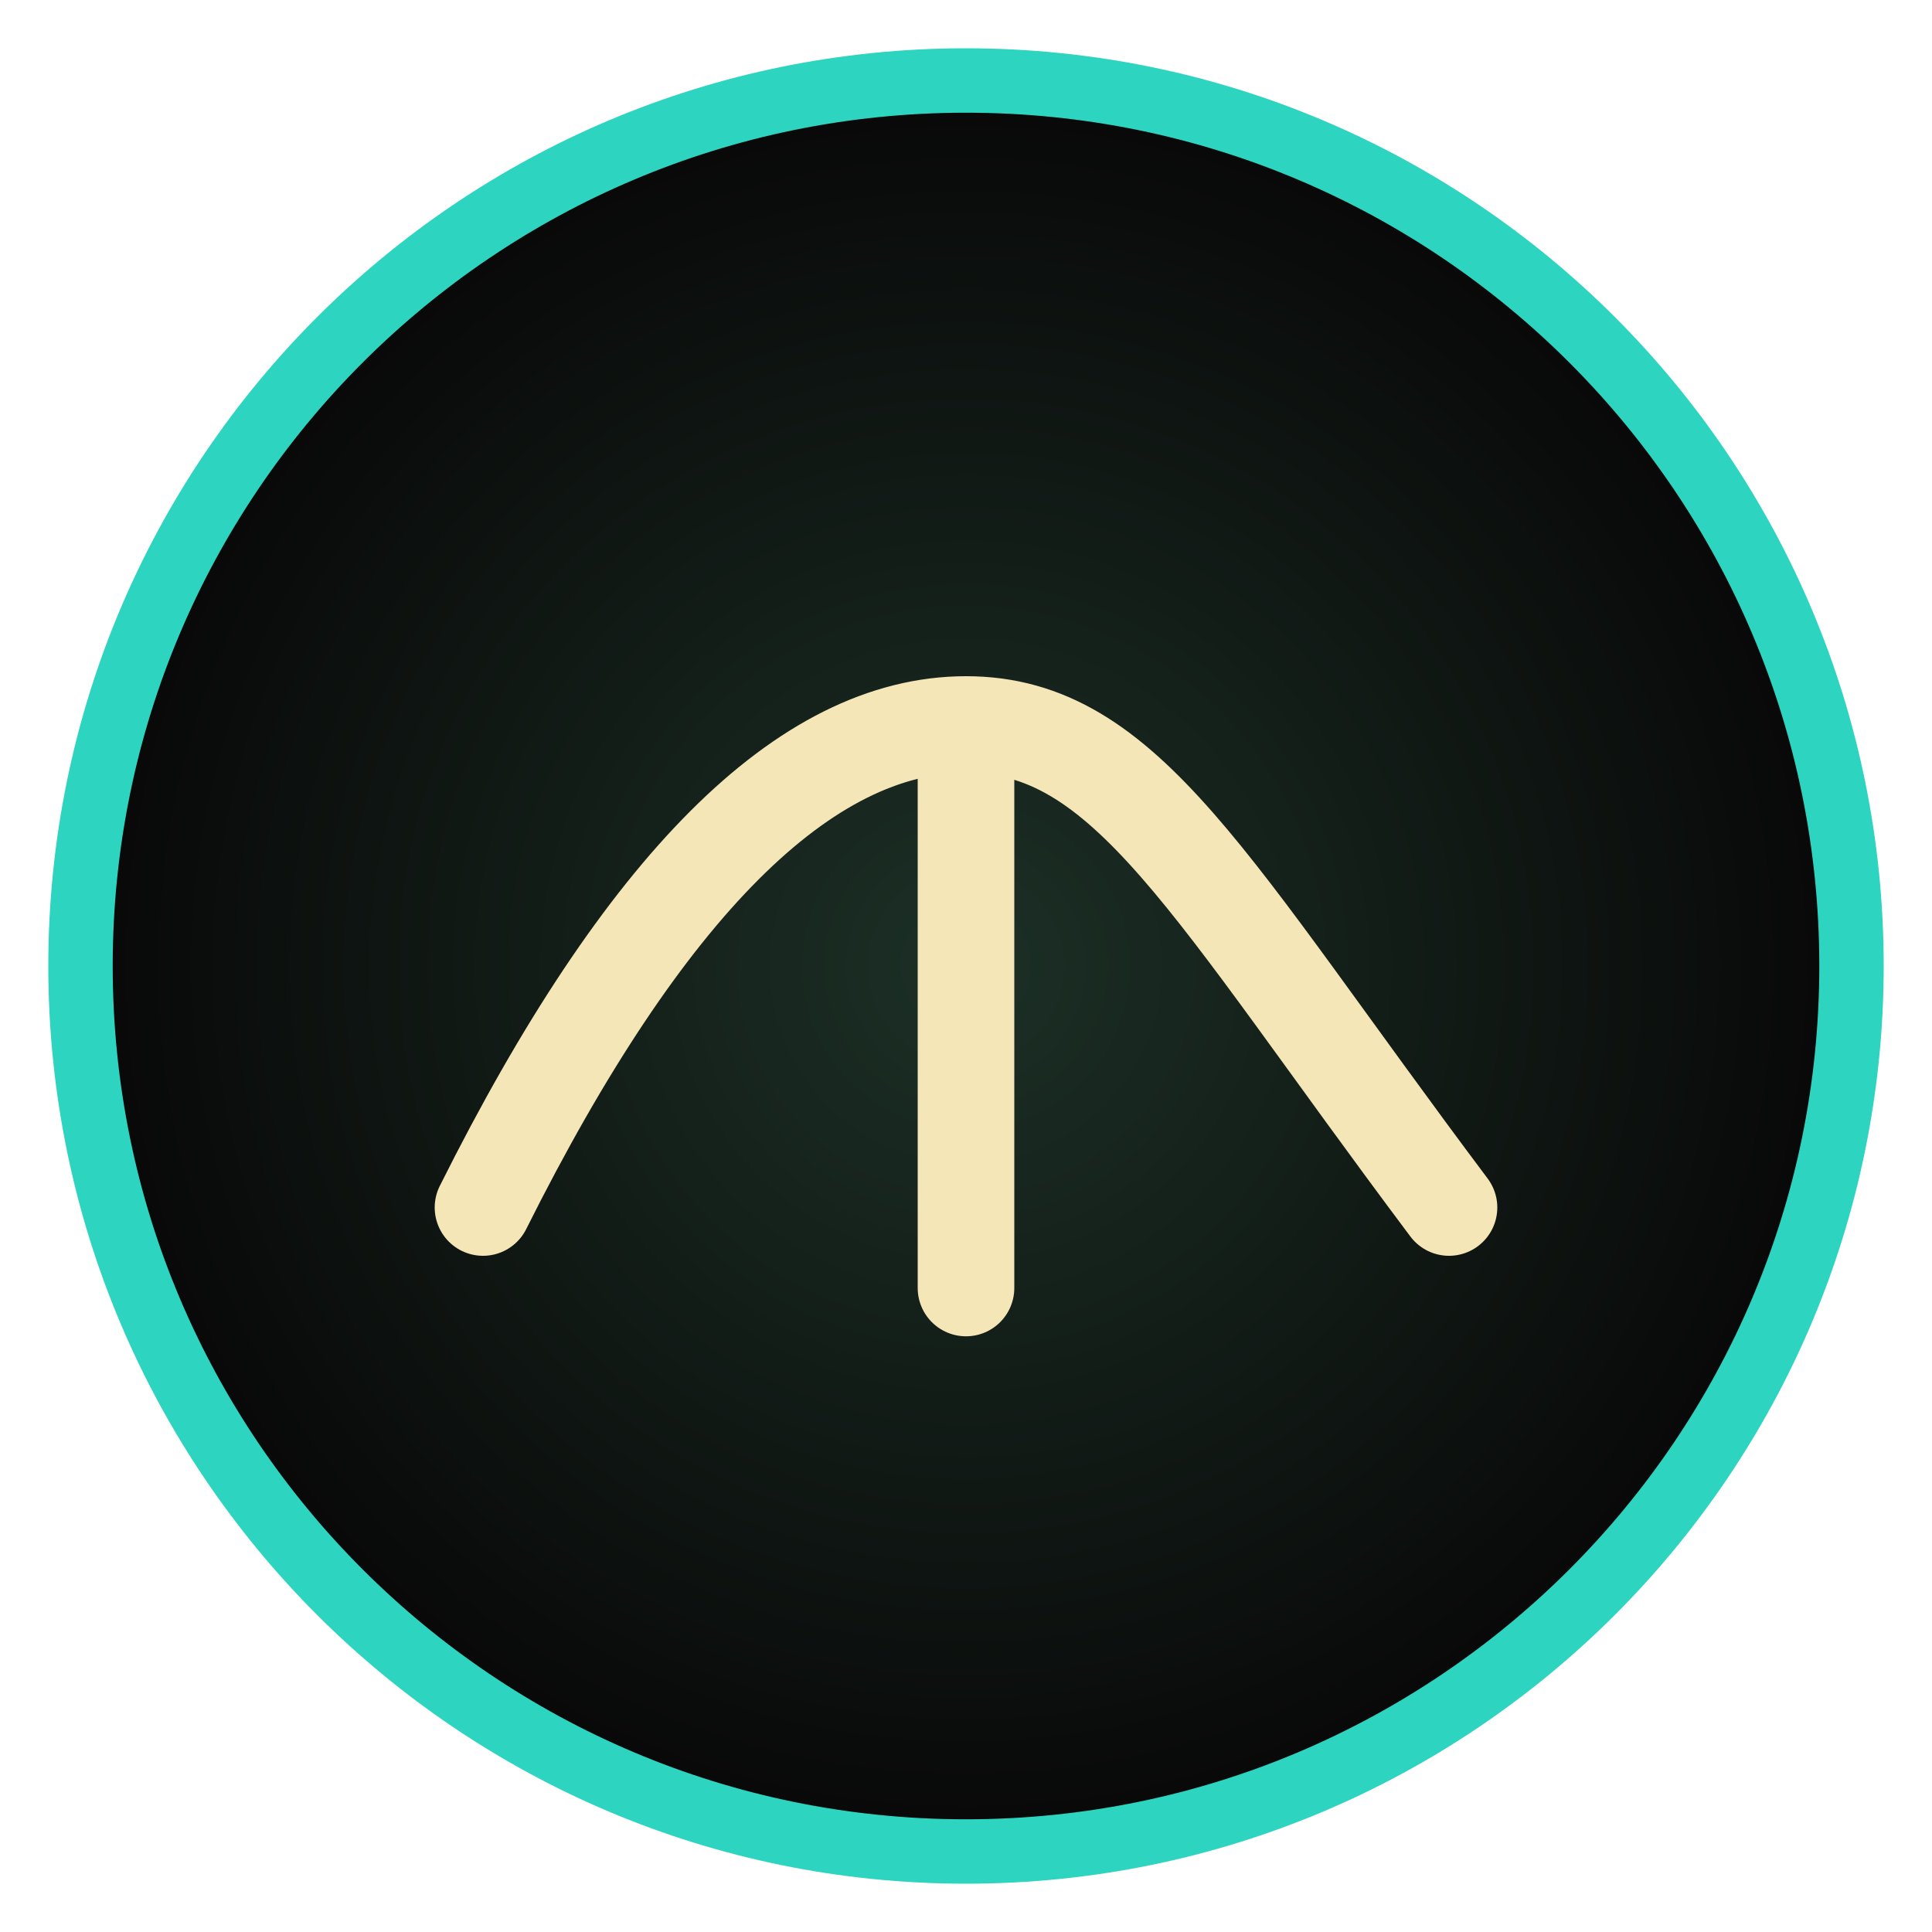
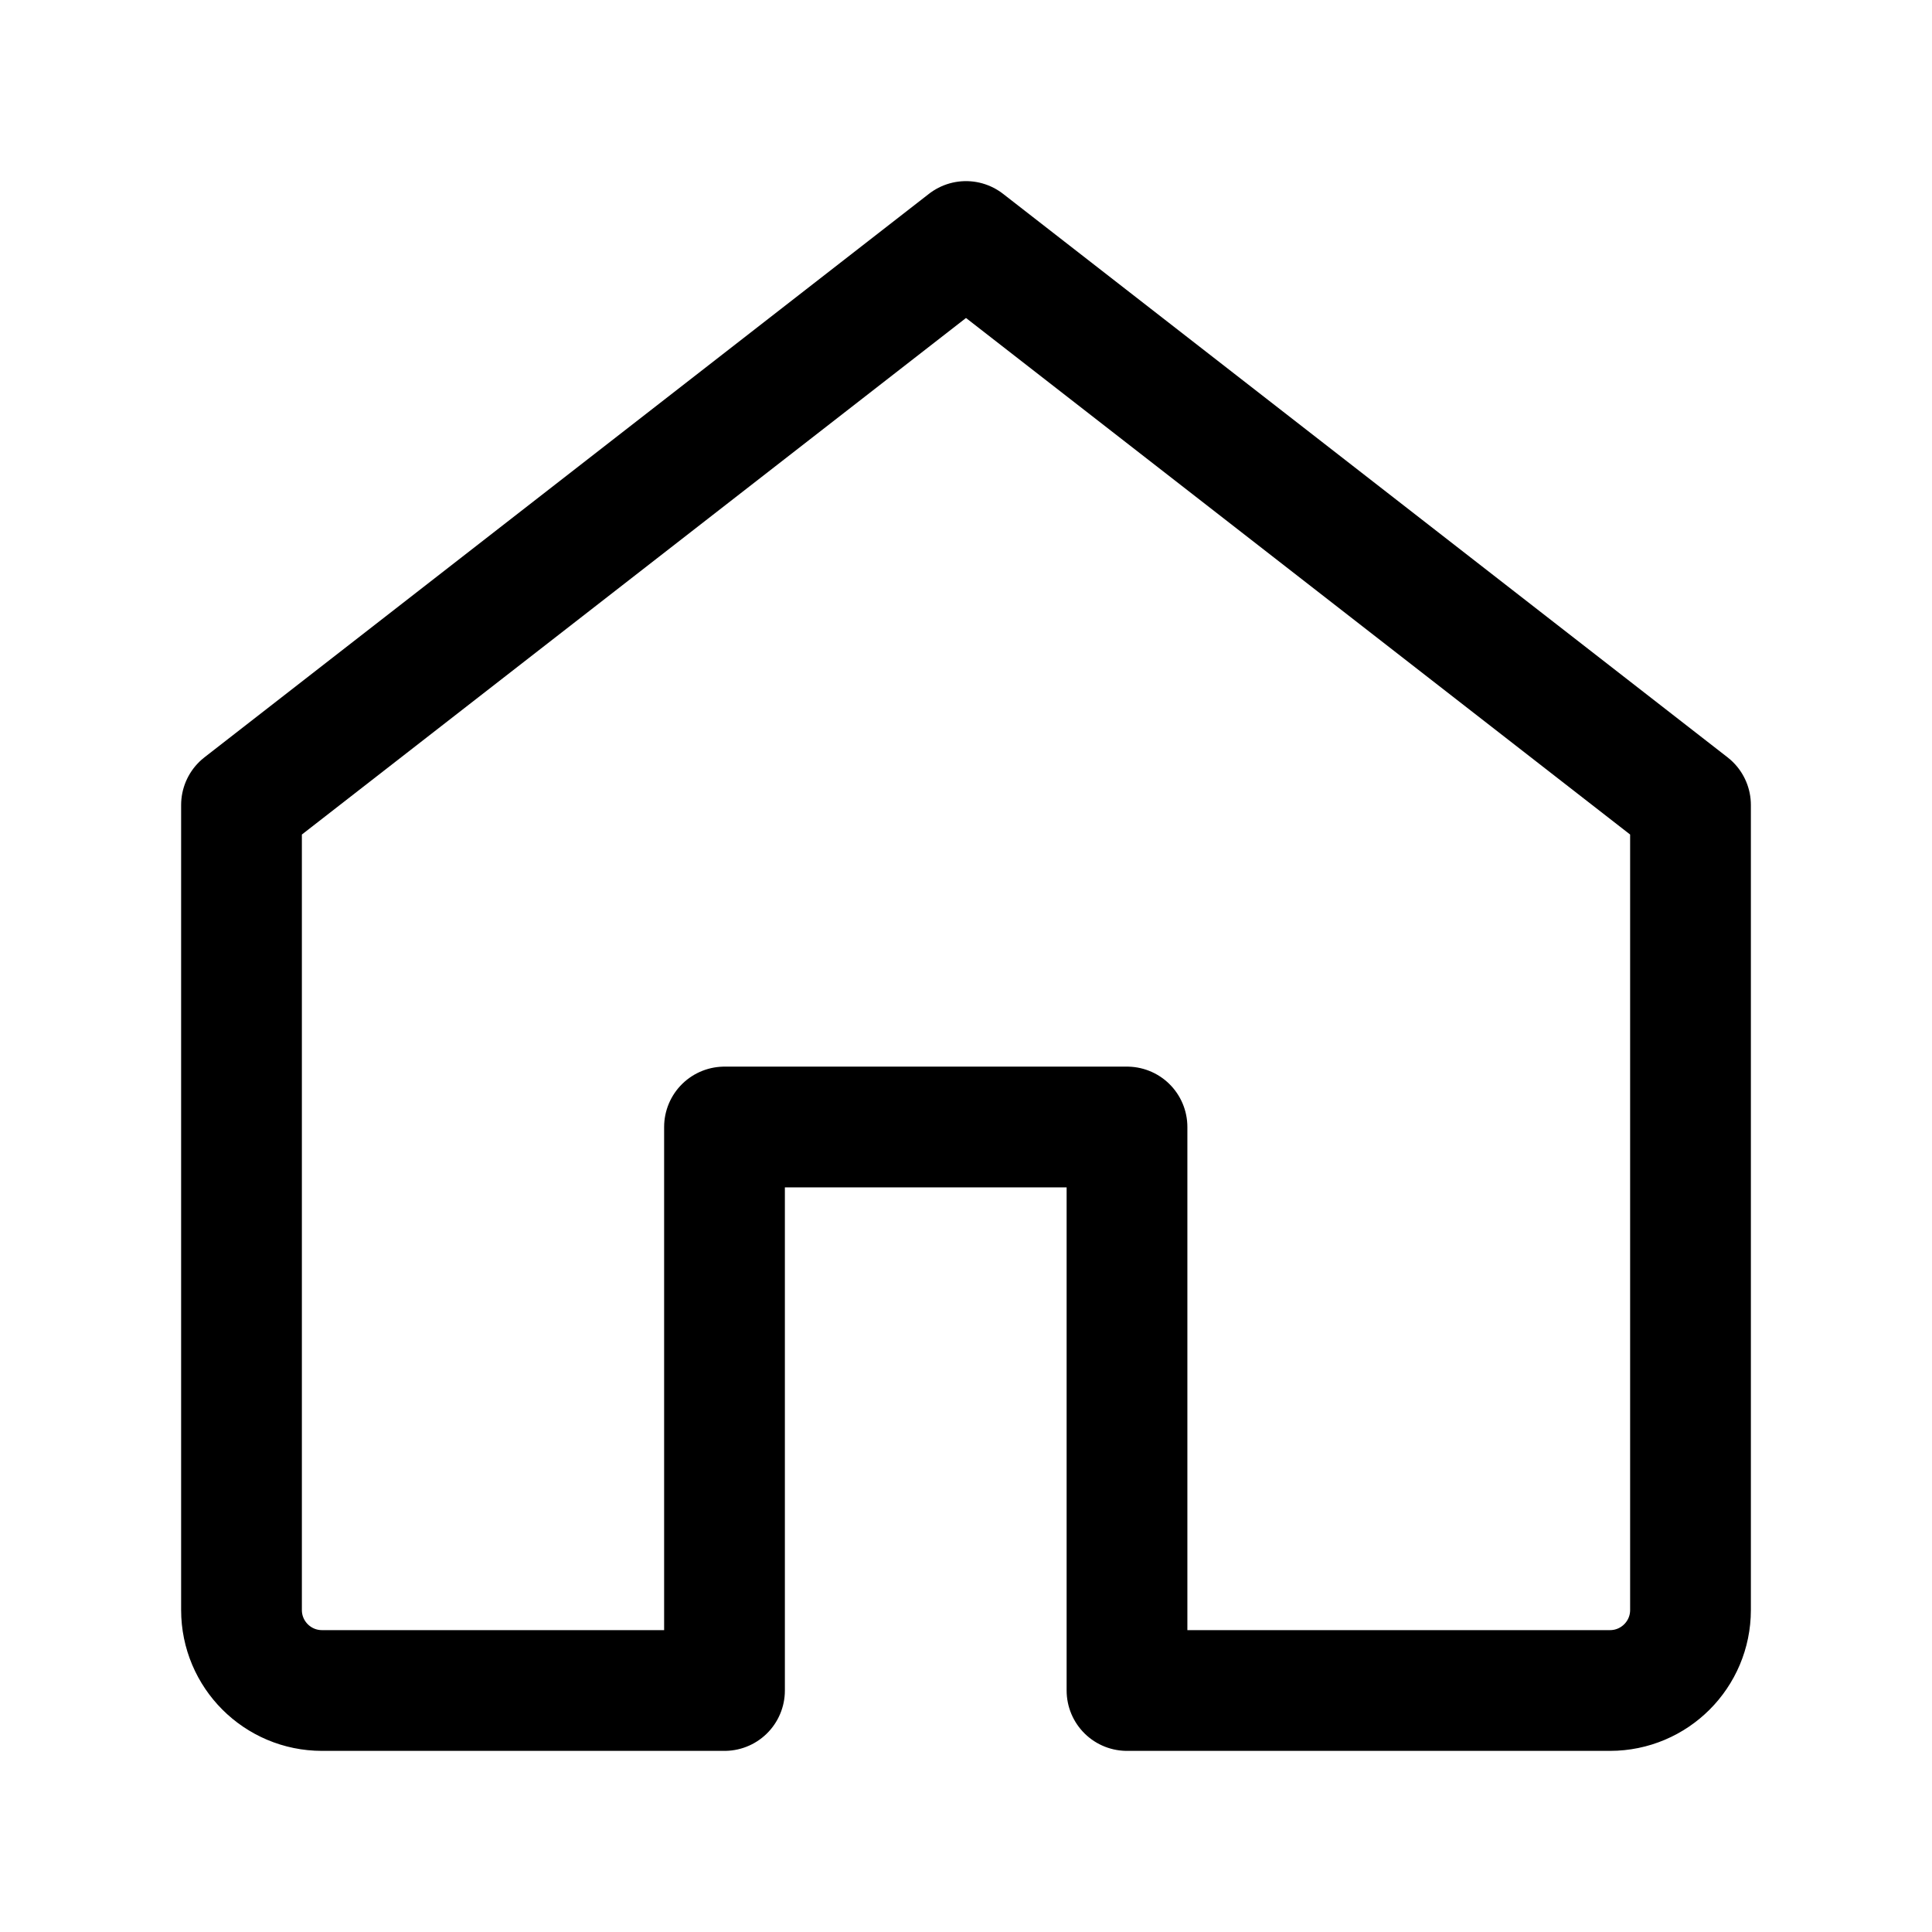
<svg xmlns="http://www.w3.org/2000/svg" viewBox="0 0 24 24" width="24" height="24" aria-hidden="true">
-   <defs>
-     <radialGradient id="grad-dr-vardagen" cx="50%" cy="50%" r="50%">
-       <stop offset="0%" stop-color="#1c3026" />
-       <stop offset="100%" stop-color="#080808" />
-     </radialGradient>
-   </defs>
-   <circle cx="12" cy="12" r="11" fill="url(#grad-dr-vardagen)" stroke="#2DD4BF" stroke-width="0.8" />
-   <path d="M6 15c2-4 4-6 6-6s3 2 6 6M12 9v7" fill="none" stroke="#f5e6b8" stroke-width="1.2" stroke-linecap="round" />
+   <path d="M3 10L12 3l9 7v10a1 1 0 0 1-1 1h-6v-7H9v7H4a1 1 0 0 1-1-1V10z" fill="none" stroke="currentColor" stroke-width="1.5" stroke-linejoin="round" />
</svg>
